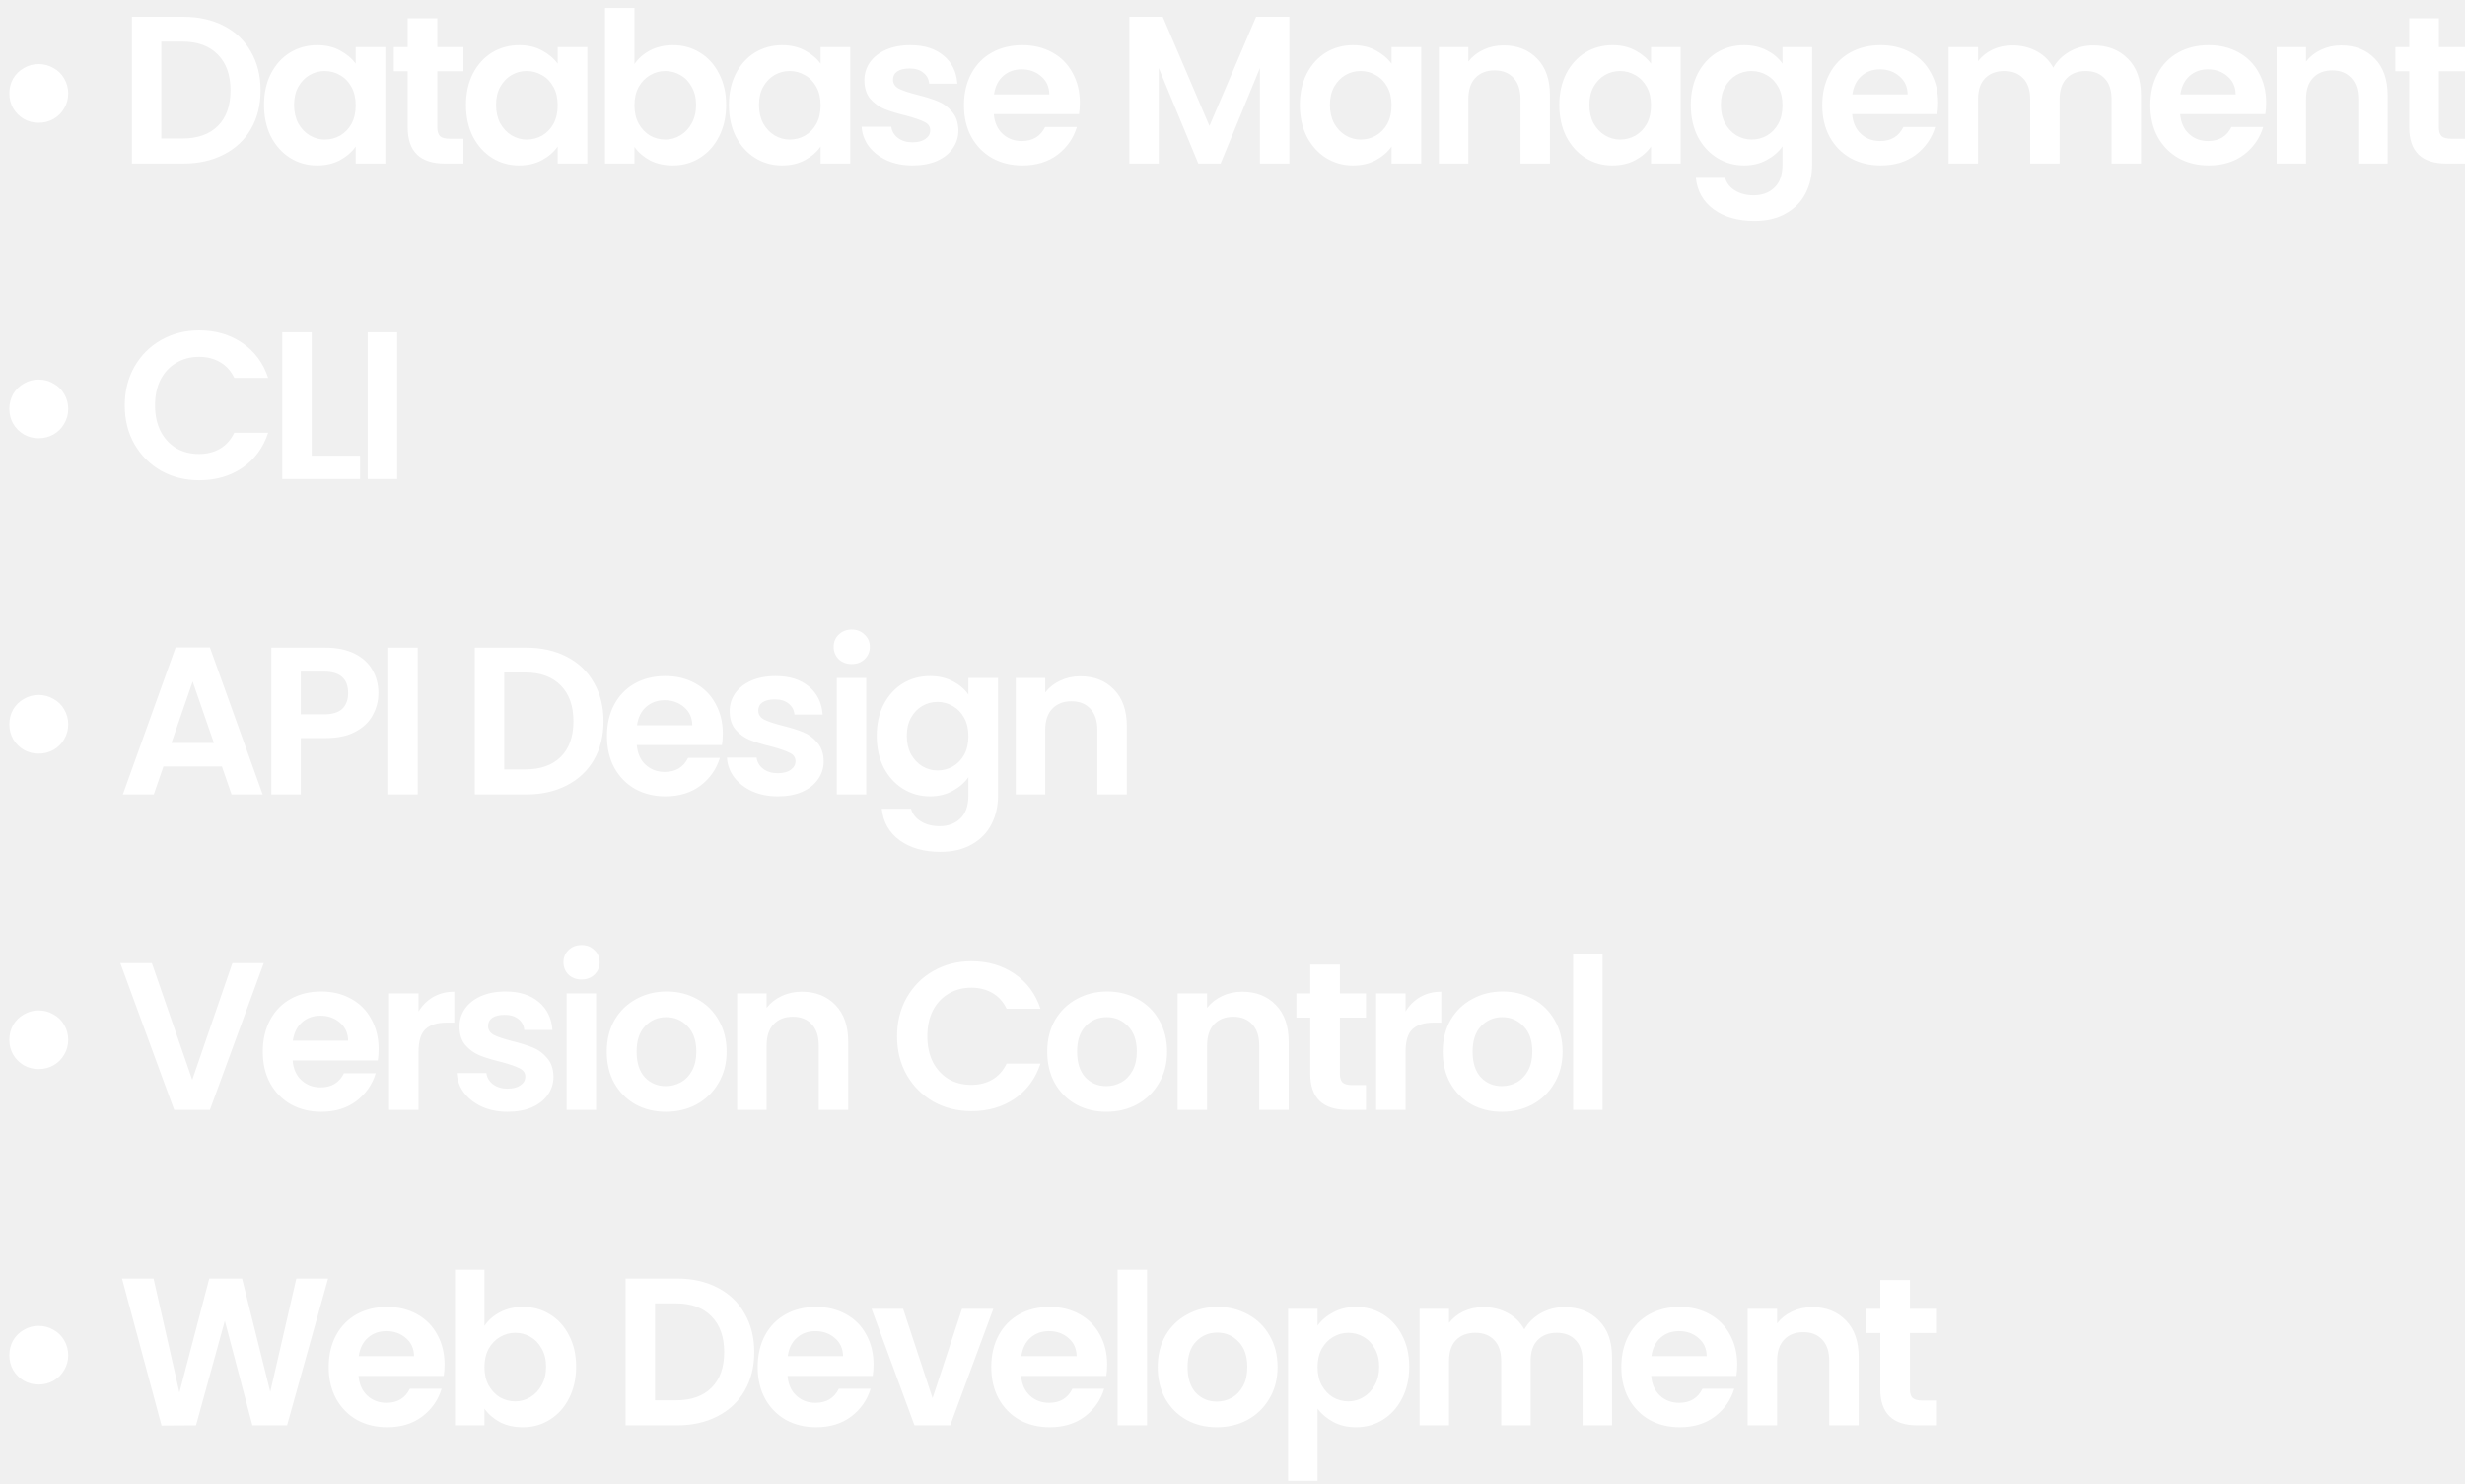
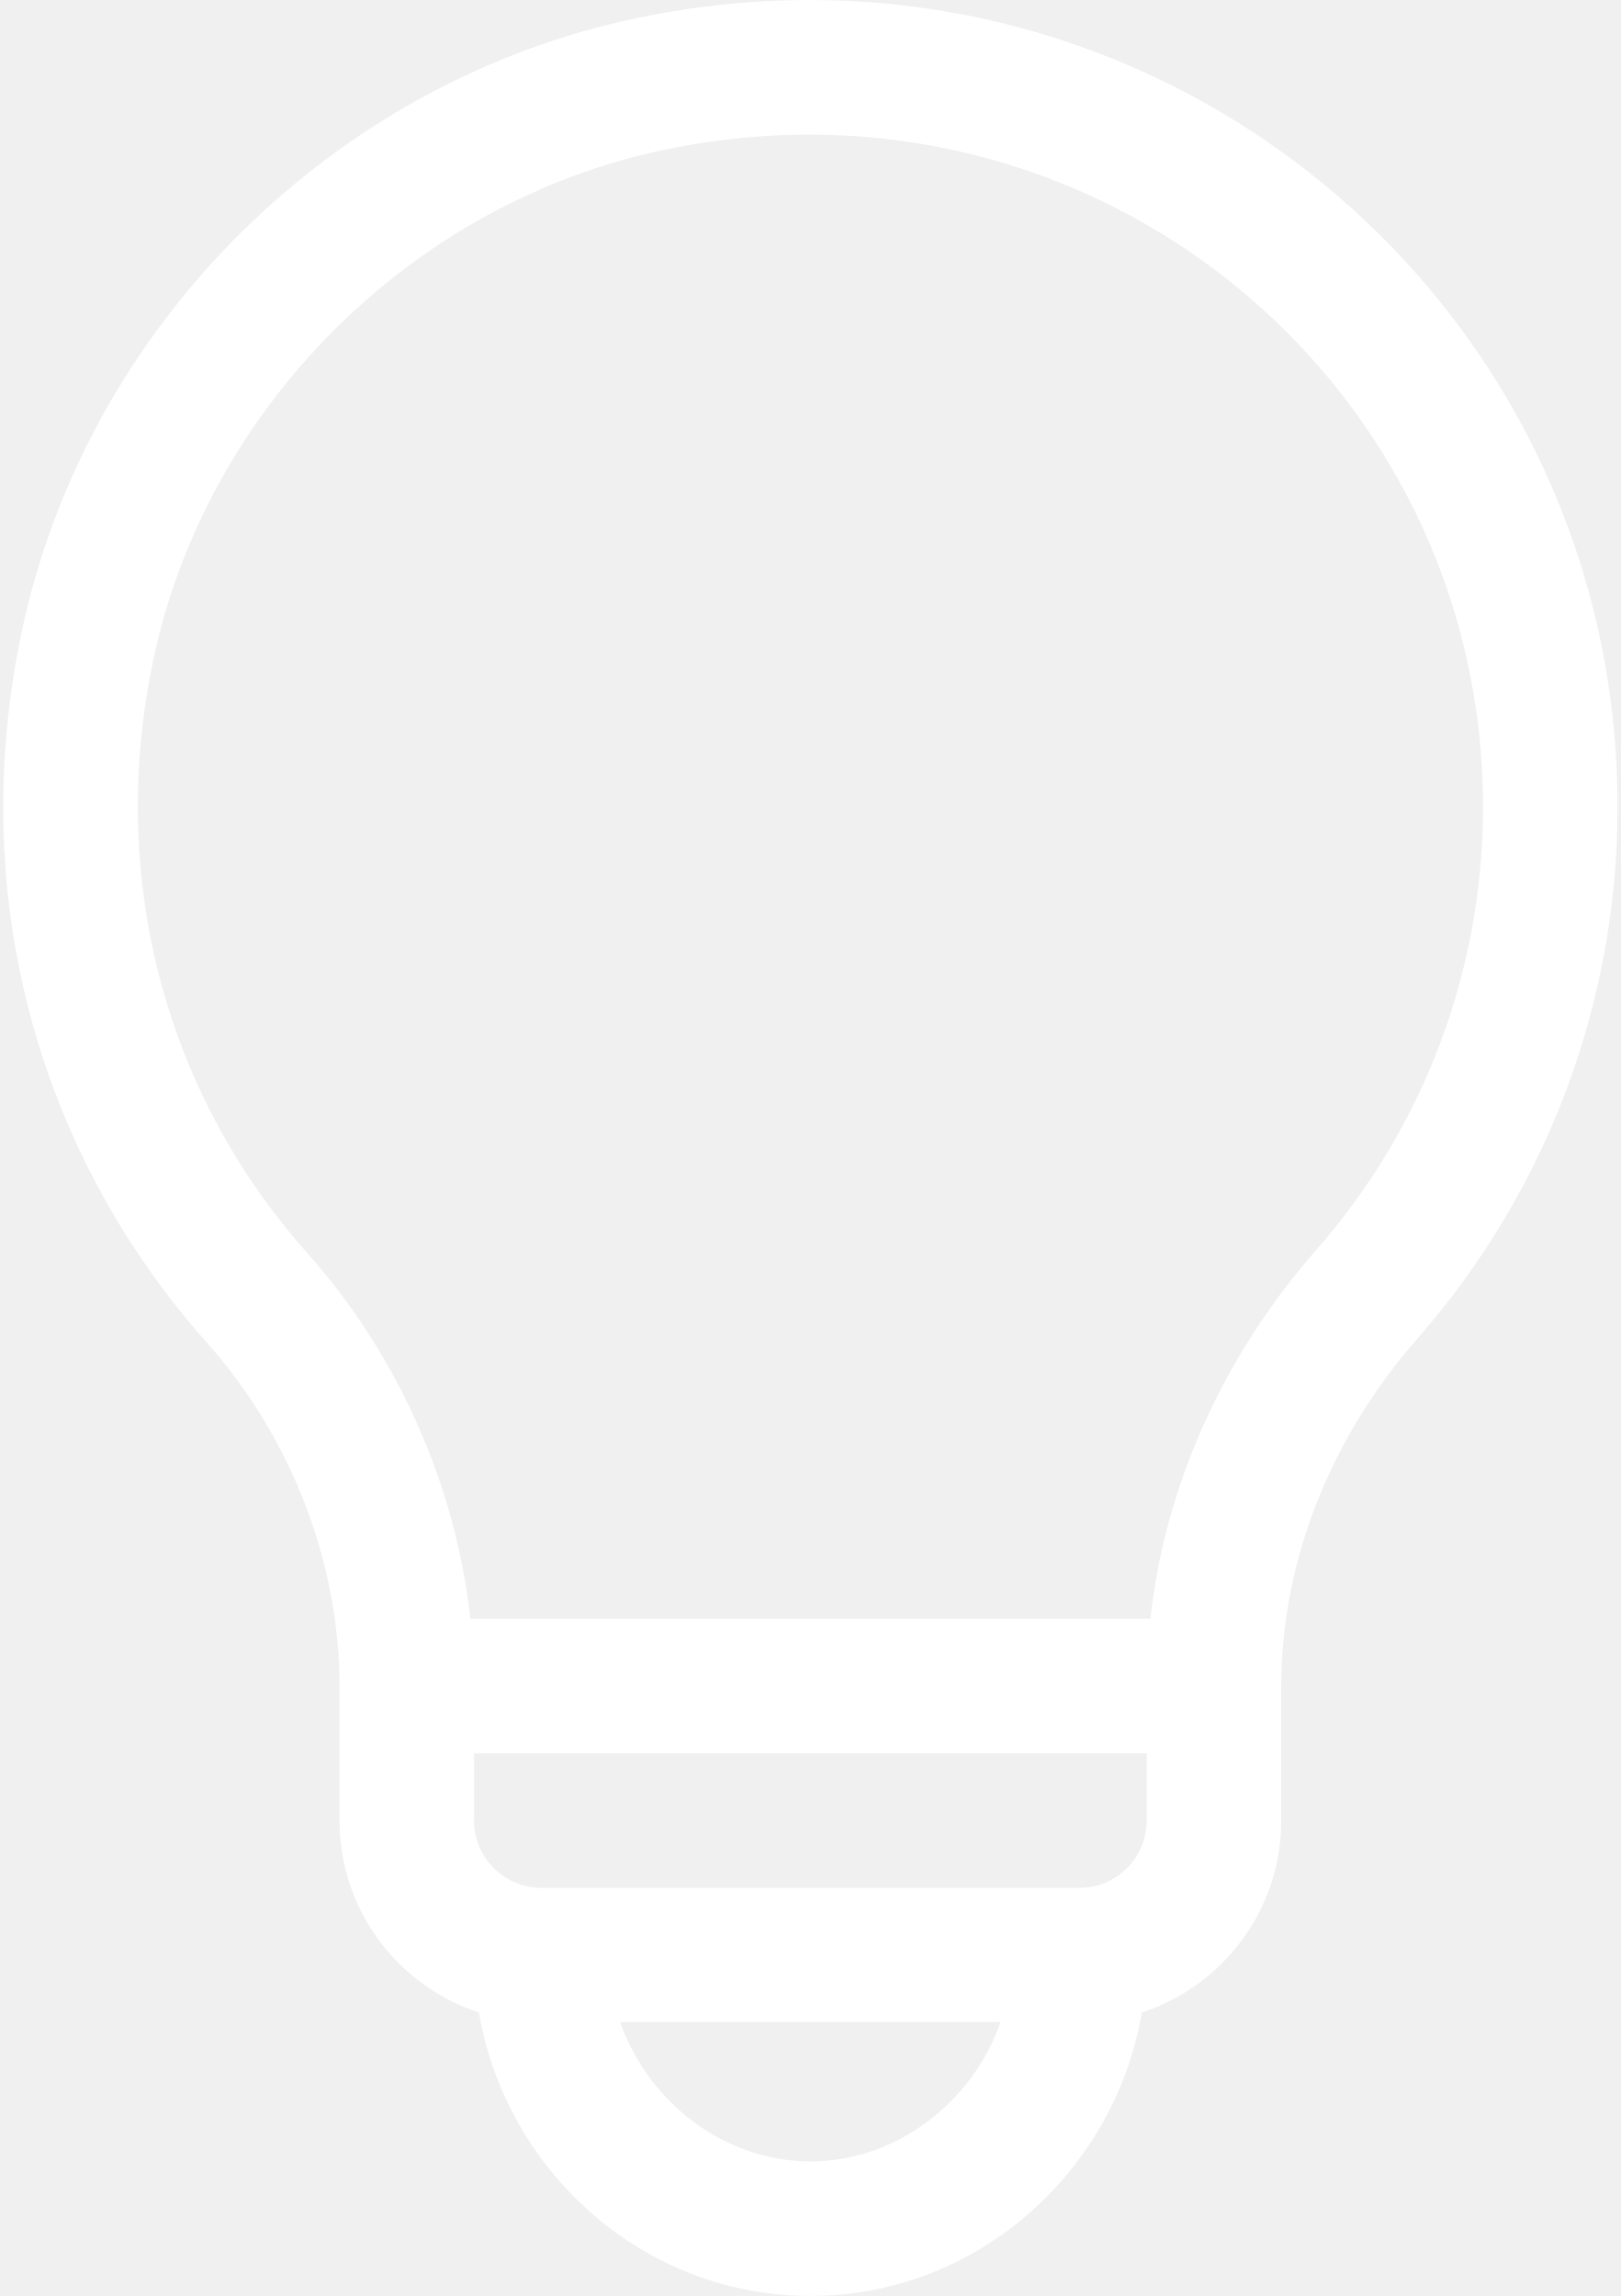
- <svg xmlns="http://www.w3.org/2000/svg" width="211" height="127" viewBox="0 0 211 127" fill="none">
-   <path d="M3.302 10.508C2.846 10.508 2.426 10.4 2.042 10.184C1.658 9.956 1.352 9.65 1.124 9.266C0.908 8.882 0.8 8.462 0.8 8.006C0.8 7.538 0.908 7.112 1.124 6.728C1.352 6.344 1.658 6.044 2.042 5.828C2.426 5.6 2.846 5.486 3.302 5.486C3.77 5.486 4.196 5.6 4.58 5.828C4.976 6.044 5.282 6.344 5.498 6.728C5.726 7.112 5.84 7.538 5.84 8.006C5.84 8.462 5.726 8.882 5.498 9.266C5.282 9.65 4.976 9.956 4.58 10.184C4.196 10.4 3.77 10.508 3.302 10.508ZM15.681 1.436C17.002 1.436 18.16 1.694 19.155 2.21C20.163 2.726 20.938 3.464 21.477 4.424C22.029 5.372 22.305 6.476 22.305 7.736C22.305 8.996 22.029 10.1 21.477 11.048C20.938 11.984 20.163 12.71 19.155 13.226C18.16 13.742 17.002 14 15.681 14H11.29V1.436H15.681ZM15.591 11.858C16.912 11.858 17.931 11.498 18.651 10.778C19.372 10.058 19.732 9.044 19.732 7.736C19.732 6.428 19.372 5.408 18.651 4.676C17.931 3.932 16.912 3.56 15.591 3.56H13.809V11.858H15.591ZM22.599 8.978C22.599 7.97 22.797 7.076 23.193 6.296C23.601 5.516 24.147 4.916 24.831 4.496C25.527 4.076 26.301 3.866 27.153 3.866C27.897 3.866 28.545 4.016 29.097 4.316C29.661 4.616 30.111 4.994 30.447 5.45V4.028H32.985V14H30.447V12.542C30.123 13.01 29.673 13.4 29.097 13.712C28.533 14.012 27.879 14.162 27.135 14.162C26.295 14.162 25.527 13.946 24.831 13.514C24.147 13.082 23.601 12.476 23.193 11.696C22.797 10.904 22.599 9.998 22.599 8.978ZM30.447 9.014C30.447 8.402 30.327 7.88 30.087 7.448C29.847 7.004 29.523 6.668 29.115 6.44C28.707 6.2 28.269 6.08 27.801 6.08C27.333 6.08 26.901 6.194 26.505 6.422C26.109 6.65 25.785 6.986 25.533 7.43C25.293 7.862 25.173 8.378 25.173 8.978C25.173 9.578 25.293 10.106 25.533 10.562C25.785 11.006 26.109 11.348 26.505 11.588C26.913 11.828 27.345 11.948 27.801 11.948C28.269 11.948 28.707 11.834 29.115 11.606C29.523 11.366 29.847 11.03 30.087 10.598C30.327 10.154 30.447 9.626 30.447 9.014ZM37.435 6.098V10.922C37.435 11.258 37.513 11.504 37.669 11.66C37.837 11.804 38.113 11.876 38.497 11.876H39.667V14H38.083C35.959 14 34.897 12.968 34.897 10.904V6.098H33.709V4.028H34.897V1.562H37.435V4.028H39.667V6.098H37.435ZM39.887 8.978C39.887 7.97 40.085 7.076 40.481 6.296C40.889 5.516 41.435 4.916 42.119 4.496C42.815 4.076 43.589 3.866 44.441 3.866C45.185 3.866 45.833 4.016 46.385 4.316C46.949 4.616 47.399 4.994 47.735 5.45V4.028H50.273V14H47.735V12.542C47.411 13.01 46.961 13.4 46.385 13.712C45.821 14.012 45.167 14.162 44.423 14.162C43.583 14.162 42.815 13.946 42.119 13.514C41.435 13.082 40.889 12.476 40.481 11.696C40.085 10.904 39.887 9.998 39.887 8.978ZM47.735 9.014C47.735 8.402 47.615 7.88 47.375 7.448C47.135 7.004 46.811 6.668 46.403 6.44C45.995 6.2 45.557 6.08 45.089 6.08C44.621 6.08 44.189 6.194 43.793 6.422C43.397 6.65 43.073 6.986 42.821 7.43C42.581 7.862 42.461 8.378 42.461 8.978C42.461 9.578 42.581 10.106 42.821 10.562C43.073 11.006 43.397 11.348 43.793 11.588C44.201 11.828 44.633 11.948 45.089 11.948C45.557 11.948 45.995 11.834 46.403 11.606C46.811 11.366 47.135 11.03 47.375 10.598C47.615 10.154 47.735 9.626 47.735 9.014ZM54.309 5.486C54.633 5.006 55.077 4.616 55.641 4.316C56.217 4.016 56.871 3.866 57.603 3.866C58.455 3.866 59.223 4.076 59.907 4.496C60.603 4.916 61.149 5.516 61.545 6.296C61.953 7.064 62.157 7.958 62.157 8.978C62.157 9.998 61.953 10.904 61.545 11.696C61.149 12.476 60.603 13.082 59.907 13.514C59.223 13.946 58.455 14.162 57.603 14.162C56.859 14.162 56.205 14.018 55.641 13.73C55.089 13.43 54.645 13.046 54.309 12.578V14H51.789V0.68H54.309V5.486ZM59.583 8.978C59.583 8.378 59.457 7.862 59.205 7.43C58.965 6.986 58.641 6.65 58.233 6.422C57.837 6.194 57.405 6.08 56.937 6.08C56.481 6.08 56.049 6.2 55.641 6.44C55.245 6.668 54.921 7.004 54.669 7.448C54.429 7.892 54.309 8.414 54.309 9.014C54.309 9.614 54.429 10.136 54.669 10.58C54.921 11.024 55.245 11.366 55.641 11.606C56.049 11.834 56.481 11.948 56.937 11.948C57.405 11.948 57.837 11.828 58.233 11.588C58.641 11.348 58.965 11.006 59.205 10.562C59.457 10.118 59.583 9.59 59.583 8.978ZM62.395 8.978C62.395 7.97 62.593 7.076 62.989 6.296C63.397 5.516 63.943 4.916 64.627 4.496C65.323 4.076 66.097 3.866 66.949 3.866C67.693 3.866 68.341 4.016 68.893 4.316C69.457 4.616 69.907 4.994 70.243 5.45V4.028H72.781V14H70.243V12.542C69.919 13.01 69.469 13.4 68.893 13.712C68.329 14.012 67.675 14.162 66.931 14.162C66.091 14.162 65.323 13.946 64.627 13.514C63.943 13.082 63.397 12.476 62.989 11.696C62.593 10.904 62.395 9.998 62.395 8.978ZM70.243 9.014C70.243 8.402 70.123 7.88 69.883 7.448C69.643 7.004 69.319 6.668 68.911 6.44C68.503 6.2 68.065 6.08 67.597 6.08C67.129 6.08 66.697 6.194 66.301 6.422C65.905 6.65 65.581 6.986 65.329 7.43C65.089 7.862 64.969 8.378 64.969 8.978C64.969 9.578 65.089 10.106 65.329 10.562C65.581 11.006 65.905 11.348 66.301 11.588C66.709 11.828 67.141 11.948 67.597 11.948C68.065 11.948 68.503 11.834 68.911 11.606C69.319 11.366 69.643 11.03 69.883 10.598C70.123 10.154 70.243 9.626 70.243 9.014ZM78.113 14.162C77.297 14.162 76.565 14.018 75.917 13.73C75.269 13.43 74.753 13.028 74.369 12.524C73.997 12.02 73.793 11.462 73.757 10.85H76.295C76.343 11.234 76.529 11.552 76.853 11.804C77.189 12.056 77.603 12.182 78.095 12.182C78.575 12.182 78.947 12.086 79.211 11.894C79.487 11.702 79.625 11.456 79.625 11.156C79.625 10.832 79.457 10.592 79.121 10.436C78.797 10.268 78.275 10.088 77.555 9.896C76.811 9.716 76.199 9.53 75.719 9.338C75.251 9.146 74.843 8.852 74.495 8.456C74.159 8.06 73.991 7.526 73.991 6.854C73.991 6.302 74.147 5.798 74.459 5.342C74.783 4.886 75.239 4.526 75.827 4.262C76.427 3.998 77.129 3.866 77.933 3.866C79.121 3.866 80.069 4.166 80.777 4.766C81.485 5.354 81.875 6.152 81.947 7.16H79.535C79.499 6.764 79.331 6.452 79.031 6.224C78.743 5.984 78.353 5.864 77.861 5.864C77.405 5.864 77.051 5.948 76.799 6.116C76.559 6.284 76.439 6.518 76.439 6.818C76.439 7.154 76.607 7.412 76.943 7.592C77.279 7.76 77.801 7.934 78.509 8.114C79.229 8.294 79.823 8.48 80.291 8.672C80.759 8.864 81.161 9.164 81.497 9.572C81.845 9.968 82.025 10.496 82.037 11.156C82.037 11.732 81.875 12.248 81.551 12.704C81.239 13.16 80.783 13.52 80.183 13.784C79.595 14.036 78.905 14.162 78.113 14.162ZM92.431 8.798C92.431 9.158 92.407 9.482 92.359 9.77H85.069C85.129 10.49 85.381 11.054 85.825 11.462C86.269 11.87 86.815 12.074 87.463 12.074C88.399 12.074 89.065 11.672 89.461 10.868H92.179C91.891 11.828 91.339 12.62 90.523 13.244C89.707 13.856 88.705 14.162 87.517 14.162C86.557 14.162 85.693 13.952 84.925 13.532C84.169 13.1 83.575 12.494 83.143 11.714C82.723 10.934 82.513 10.034 82.513 9.014C82.513 7.982 82.723 7.076 83.143 6.296C83.563 5.516 84.151 4.916 84.907 4.496C85.663 4.076 86.533 3.866 87.517 3.866C88.465 3.866 89.311 4.07 90.055 4.478C90.811 4.886 91.393 5.468 91.801 6.224C92.221 6.968 92.431 7.826 92.431 8.798ZM89.821 8.078C89.809 7.43 89.575 6.914 89.119 6.53C88.663 6.134 88.105 5.936 87.445 5.936C86.821 5.936 86.293 6.128 85.861 6.512C85.441 6.884 85.183 7.406 85.087 8.078H89.821ZM110.367 1.436V14H107.847V5.828L104.481 14H102.573L99.189 5.828V14H96.669V1.436H99.531L103.527 10.778L107.523 1.436H110.367ZM111.266 8.978C111.266 7.97 111.464 7.076 111.86 6.296C112.268 5.516 112.814 4.916 113.498 4.496C114.194 4.076 114.968 3.866 115.82 3.866C116.564 3.866 117.212 4.016 117.764 4.316C118.328 4.616 118.778 4.994 119.114 5.45V4.028H121.652V14H119.114V12.542C118.79 13.01 118.34 13.4 117.764 13.712C117.2 14.012 116.546 14.162 115.802 14.162C114.962 14.162 114.194 13.946 113.498 13.514C112.814 13.082 112.268 12.476 111.86 11.696C111.464 10.904 111.266 9.998 111.266 8.978ZM119.114 9.014C119.114 8.402 118.994 7.88 118.754 7.448C118.514 7.004 118.19 6.668 117.782 6.44C117.374 6.2 116.936 6.08 116.468 6.08C116 6.08 115.568 6.194 115.172 6.422C114.776 6.65 114.452 6.986 114.2 7.43C113.96 7.862 113.84 8.378 113.84 8.978C113.84 9.578 113.96 10.106 114.2 10.562C114.452 11.006 114.776 11.348 115.172 11.588C115.58 11.828 116.012 11.948 116.468 11.948C116.936 11.948 117.374 11.834 117.782 11.606C118.19 11.366 118.514 11.03 118.754 10.598C118.994 10.154 119.114 9.626 119.114 9.014ZM128.694 3.884C129.882 3.884 130.842 4.262 131.574 5.018C132.306 5.762 132.672 6.806 132.672 8.15V14H130.152V8.492C130.152 7.7 129.954 7.094 129.558 6.674C129.162 6.242 128.622 6.026 127.938 6.026C127.242 6.026 126.69 6.242 126.282 6.674C125.886 7.094 125.688 7.7 125.688 8.492V14H123.168V4.028H125.688V5.27C126.024 4.838 126.45 4.502 126.966 4.262C127.494 4.01 128.07 3.884 128.694 3.884ZM133.475 8.978C133.475 7.97 133.673 7.076 134.069 6.296C134.477 5.516 135.023 4.916 135.707 4.496C136.403 4.076 137.177 3.866 138.029 3.866C138.773 3.866 139.421 4.016 139.973 4.316C140.537 4.616 140.987 4.994 141.323 5.45V4.028H143.861V14H141.323V12.542C140.999 13.01 140.549 13.4 139.973 13.712C139.409 14.012 138.755 14.162 138.011 14.162C137.171 14.162 136.403 13.946 135.707 13.514C135.023 13.082 134.477 12.476 134.069 11.696C133.673 10.904 133.475 9.998 133.475 8.978ZM141.323 9.014C141.323 8.402 141.203 7.88 140.963 7.448C140.723 7.004 140.399 6.668 139.991 6.44C139.583 6.2 139.145 6.08 138.677 6.08C138.209 6.08 137.777 6.194 137.381 6.422C136.985 6.65 136.661 6.986 136.409 7.43C136.169 7.862 136.049 8.378 136.049 8.978C136.049 9.578 136.169 10.106 136.409 10.562C136.661 11.006 136.985 11.348 137.381 11.588C137.789 11.828 138.221 11.948 138.677 11.948C139.145 11.948 139.583 11.834 139.991 11.606C140.399 11.366 140.723 11.03 140.963 10.598C141.203 10.154 141.323 9.626 141.323 9.014ZM149.284 3.866C150.028 3.866 150.682 4.016 151.246 4.316C151.81 4.604 152.254 4.982 152.578 5.45V4.028H155.116V14.072C155.116 14.996 154.93 15.818 154.558 16.538C154.186 17.27 153.628 17.846 152.884 18.266C152.14 18.698 151.24 18.914 150.184 18.914C148.768 18.914 147.604 18.584 146.692 17.924C145.792 17.264 145.282 16.364 145.162 15.224H147.664C147.796 15.68 148.078 16.04 148.51 16.304C148.954 16.58 149.488 16.718 150.112 16.718C150.844 16.718 151.438 16.496 151.894 16.052C152.35 15.62 152.578 14.96 152.578 14.072V12.524C152.254 12.992 151.804 13.382 151.228 13.694C150.664 14.006 150.016 14.162 149.284 14.162C148.444 14.162 147.676 13.946 146.98 13.514C146.284 13.082 145.732 12.476 145.324 11.696C144.928 10.904 144.73 9.998 144.73 8.978C144.73 7.97 144.928 7.076 145.324 6.296C145.732 5.516 146.278 4.916 146.962 4.496C147.658 4.076 148.432 3.866 149.284 3.866ZM152.578 9.014C152.578 8.402 152.458 7.88 152.218 7.448C151.978 7.004 151.654 6.668 151.246 6.44C150.838 6.2 150.4 6.08 149.932 6.08C149.464 6.08 149.032 6.194 148.636 6.422C148.24 6.65 147.916 6.986 147.664 7.43C147.424 7.862 147.304 8.378 147.304 8.978C147.304 9.578 147.424 10.106 147.664 10.562C147.916 11.006 148.24 11.348 148.636 11.588C149.044 11.828 149.476 11.948 149.932 11.948C150.4 11.948 150.838 11.834 151.246 11.606C151.654 11.366 151.978 11.03 152.218 10.598C152.458 10.154 152.578 9.626 152.578 9.014ZM165.902 8.798C165.902 9.158 165.878 9.482 165.83 9.77H158.54C158.6 10.49 158.852 11.054 159.296 11.462C159.74 11.87 160.286 12.074 160.934 12.074C161.87 12.074 162.536 11.672 162.932 10.868H165.65C165.362 11.828 164.81 12.62 163.994 13.244C163.178 13.856 162.176 14.162 160.988 14.162C160.028 14.162 159.164 13.952 158.396 13.532C157.64 13.1 157.046 12.494 156.614 11.714C156.194 10.934 155.984 10.034 155.984 9.014C155.984 7.982 156.194 7.076 156.614 6.296C157.034 5.516 157.622 4.916 158.378 4.496C159.134 4.076 160.004 3.866 160.988 3.866C161.936 3.866 162.782 4.07 163.526 4.478C164.282 4.886 164.864 5.468 165.272 6.224C165.692 6.968 165.902 7.826 165.902 8.798ZM163.292 8.078C163.28 7.43 163.046 6.914 162.59 6.53C162.134 6.134 161.576 5.936 160.916 5.936C160.292 5.936 159.764 6.128 159.332 6.512C158.912 6.884 158.654 7.406 158.558 8.078H163.292ZM179.18 3.884C180.404 3.884 181.388 4.262 182.132 5.018C182.888 5.762 183.266 6.806 183.266 8.15V14H180.746V8.492C180.746 7.712 180.548 7.118 180.152 6.71C179.756 6.29 179.216 6.08 178.532 6.08C177.848 6.08 177.302 6.29 176.894 6.71C176.498 7.118 176.3 7.712 176.3 8.492V14H173.78V8.492C173.78 7.712 173.582 7.118 173.186 6.71C172.79 6.29 172.25 6.08 171.566 6.08C170.87 6.08 170.318 6.29 169.91 6.71C169.514 7.118 169.316 7.712 169.316 8.492V14H166.796V4.028H169.316V5.234C169.64 4.814 170.054 4.484 170.558 4.244C171.074 4.004 171.638 3.884 172.25 3.884C173.03 3.884 173.726 4.052 174.338 4.388C174.95 4.712 175.424 5.18 175.76 5.792C176.084 5.216 176.552 4.754 177.164 4.406C177.788 4.058 178.46 3.884 179.18 3.884ZM193.982 8.798C193.982 9.158 193.958 9.482 193.91 9.77H186.62C186.68 10.49 186.932 11.054 187.376 11.462C187.82 11.87 188.366 12.074 189.014 12.074C189.95 12.074 190.616 11.672 191.012 10.868H193.73C193.442 11.828 192.89 12.62 192.074 13.244C191.258 13.856 190.256 14.162 189.068 14.162C188.108 14.162 187.244 13.952 186.476 13.532C185.72 13.1 185.126 12.494 184.694 11.714C184.274 10.934 184.064 10.034 184.064 9.014C184.064 7.982 184.274 7.076 184.694 6.296C185.114 5.516 185.702 4.916 186.458 4.496C187.214 4.076 188.084 3.866 189.068 3.866C190.016 3.866 190.862 4.07 191.606 4.478C192.362 4.886 192.944 5.468 193.352 6.224C193.772 6.968 193.982 7.826 193.982 8.798ZM191.372 8.078C191.36 7.43 191.126 6.914 190.67 6.53C190.214 6.134 189.656 5.936 188.996 5.936C188.372 5.936 187.844 6.128 187.412 6.512C186.992 6.884 186.734 7.406 186.638 8.078H191.372ZM200.403 3.884C201.591 3.884 202.551 4.262 203.283 5.018C204.015 5.762 204.381 6.806 204.381 8.15V14H201.861V8.492C201.861 7.7 201.663 7.094 201.267 6.674C200.871 6.242 200.331 6.026 199.647 6.026C198.951 6.026 198.399 6.242 197.991 6.674C197.595 7.094 197.397 7.7 197.397 8.492V14H194.877V4.028H197.397V5.27C197.733 4.838 198.159 4.502 198.675 4.262C199.203 4.01 199.779 3.884 200.403 3.884ZM208.766 6.098V10.922C208.766 11.258 208.844 11.504 209 11.66C209.168 11.804 209.444 11.876 209.828 11.876H210.998V14H209.414C207.29 14 206.228 12.968 206.228 10.904V6.098H205.04V4.028H206.228V1.562H208.766V4.028H210.998V6.098H208.766ZM3.302 37.508C2.846 37.508 2.426 37.4 2.042 37.184C1.658 36.956 1.352 36.65 1.124 36.266C0.908 35.882 0.8 35.462 0.8 35.006C0.8 34.538 0.908 34.112 1.124 33.728C1.352 33.344 1.658 33.044 2.042 32.828C2.426 32.6 2.846 32.486 3.302 32.486C3.77 32.486 4.196 32.6 4.58 32.828C4.976 33.044 5.282 33.344 5.498 33.728C5.726 34.112 5.84 34.538 5.84 35.006C5.84 35.462 5.726 35.882 5.498 36.266C5.282 36.65 4.976 36.956 4.58 37.184C4.196 37.4 3.77 37.508 3.302 37.508ZM10.678 34.7C10.678 33.464 10.954 32.36 11.505 31.388C12.069 30.404 12.832 29.642 13.791 29.102C14.764 28.55 15.85 28.274 17.049 28.274C18.453 28.274 19.683 28.634 20.739 29.354C21.796 30.074 22.534 31.07 22.953 32.342H20.055C19.767 31.742 19.36 31.292 18.831 30.992C18.316 30.692 17.715 30.542 17.032 30.542C16.299 30.542 15.646 30.716 15.069 31.064C14.505 31.4 14.062 31.88 13.738 32.504C13.425 33.128 13.27 33.86 13.27 34.7C13.27 35.528 13.425 36.26 13.738 36.896C14.062 37.52 14.505 38.006 15.069 38.354C15.646 38.69 16.299 38.858 17.032 38.858C17.715 38.858 18.316 38.708 18.831 38.408C19.36 38.096 19.767 37.64 20.055 37.04H22.953C22.534 38.324 21.796 39.326 20.739 40.046C19.695 40.754 18.465 41.108 17.049 41.108C15.85 41.108 14.764 40.838 13.791 40.298C12.832 39.746 12.069 38.984 11.505 38.012C10.954 37.04 10.678 35.936 10.678 34.7ZM26.681 39.002H30.821V41H24.161V28.436H26.681V39.002ZM33.998 28.436V41H31.478V28.436H33.998ZM3.302 64.508C2.846 64.508 2.426 64.4 2.042 64.184C1.658 63.956 1.352 63.65 1.124 63.266C0.908 62.882 0.8 62.462 0.8 62.006C0.8 61.538 0.908 61.112 1.124 60.728C1.352 60.344 1.658 60.044 2.042 59.828C2.426 59.6 2.846 59.486 3.302 59.486C3.77 59.486 4.196 59.6 4.58 59.828C4.976 60.044 5.282 60.344 5.498 60.728C5.726 61.112 5.84 61.538 5.84 62.006C5.84 62.462 5.726 62.882 5.498 63.266C5.282 63.65 4.976 63.956 4.58 64.184C4.196 64.4 3.77 64.508 3.302 64.508ZM18.994 65.606H13.989L13.162 68H10.515L15.034 55.418H17.968L22.485 68H19.822L18.994 65.606ZM18.309 63.59L16.491 58.334L14.674 63.59H18.309ZM32.391 59.324C32.391 59.996 32.229 60.626 31.905 61.214C31.593 61.802 31.095 62.276 30.411 62.636C29.739 62.996 28.887 63.176 27.855 63.176H25.749V68H23.229V55.436H27.855C28.827 55.436 29.655 55.604 30.339 55.94C31.023 56.276 31.533 56.738 31.869 57.326C32.217 57.914 32.391 58.58 32.391 59.324ZM27.747 61.142C28.443 61.142 28.959 60.986 29.295 60.674C29.631 60.35 29.799 59.9 29.799 59.324C29.799 58.1 29.115 57.488 27.747 57.488H25.749V61.142H27.747ZM35.755 55.436V68H33.235V55.436H35.755ZM45.036 55.436C46.356 55.436 47.514 55.694 48.51 56.21C49.518 56.726 50.292 57.464 50.832 58.424C51.384 59.372 51.66 60.476 51.66 61.736C51.66 62.996 51.384 64.1 50.832 65.048C50.292 65.984 49.518 66.71 48.51 67.226C47.514 67.742 46.356 68 45.036 68H40.644V55.436H45.036ZM44.946 65.858C46.266 65.858 47.286 65.498 48.006 64.778C48.726 64.058 49.086 63.044 49.086 61.736C49.086 60.428 48.726 59.408 48.006 58.676C47.286 57.932 46.266 57.56 44.946 57.56H43.164V65.858H44.946ZM61.872 62.798C61.872 63.158 61.848 63.482 61.8 63.77H54.51C54.57 64.49 54.822 65.054 55.266 65.462C55.71 65.87 56.256 66.074 56.904 66.074C57.84 66.074 58.506 65.672 58.902 64.868H61.62C61.332 65.828 60.78 66.62 59.964 67.244C59.148 67.856 58.146 68.162 56.958 68.162C55.998 68.162 55.134 67.952 54.366 67.532C53.61 67.1 53.016 66.494 52.584 65.714C52.164 64.934 51.954 64.034 51.954 63.014C51.954 61.982 52.164 61.076 52.584 60.296C53.004 59.516 53.592 58.916 54.348 58.496C55.104 58.076 55.974 57.866 56.958 57.866C57.906 57.866 58.752 58.07 59.496 58.478C60.252 58.886 60.834 59.468 61.242 60.224C61.662 60.968 61.872 61.826 61.872 62.798ZM59.262 62.078C59.25 61.43 59.016 60.914 58.56 60.53C58.104 60.134 57.546 59.936 56.886 59.936C56.262 59.936 55.734 60.128 55.302 60.512C54.882 60.884 54.624 61.406 54.528 62.078H59.262ZM66.582 68.162C65.766 68.162 65.034 68.018 64.386 67.73C63.738 67.43 63.222 67.028 62.838 66.524C62.466 66.02 62.262 65.462 62.226 64.85H64.764C64.812 65.234 64.998 65.552 65.322 65.804C65.658 66.056 66.072 66.182 66.564 66.182C67.044 66.182 67.416 66.086 67.68 65.894C67.956 65.702 68.094 65.456 68.094 65.156C68.094 64.832 67.926 64.592 67.59 64.436C67.266 64.268 66.744 64.088 66.024 63.896C65.28 63.716 64.668 63.53 64.188 63.338C63.72 63.146 63.312 62.852 62.964 62.456C62.628 62.06 62.46 61.526 62.46 60.854C62.46 60.302 62.616 59.798 62.928 59.342C63.252 58.886 63.708 58.526 64.296 58.262C64.896 57.998 65.598 57.866 66.402 57.866C67.59 57.866 68.538 58.166 69.246 58.766C69.954 59.354 70.344 60.152 70.416 61.16H68.004C67.968 60.764 67.8 60.452 67.5 60.224C67.212 59.984 66.822 59.864 66.33 59.864C65.874 59.864 65.52 59.948 65.268 60.116C65.028 60.284 64.908 60.518 64.908 60.818C64.908 61.154 65.076 61.412 65.412 61.592C65.748 61.76 66.27 61.934 66.978 62.114C67.698 62.294 68.292 62.48 68.76 62.672C69.228 62.864 69.63 63.164 69.966 63.572C70.314 63.968 70.494 64.496 70.506 65.156C70.506 65.732 70.344 66.248 70.02 66.704C69.708 67.16 69.252 67.52 68.652 67.784C68.064 68.036 67.374 68.162 66.582 68.162ZM72.908 56.84C72.464 56.84 72.092 56.702 71.792 56.426C71.504 56.138 71.36 55.784 71.36 55.364C71.36 54.944 71.504 54.596 71.792 54.32C72.092 54.032 72.464 53.888 72.908 53.888C73.352 53.888 73.718 54.032 74.006 54.32C74.306 54.596 74.456 54.944 74.456 55.364C74.456 55.784 74.306 56.138 74.006 56.426C73.718 56.702 73.352 56.84 72.908 56.84ZM74.15 58.028V68H71.63V58.028H74.15ZM79.6 57.866C80.344 57.866 80.998 58.016 81.562 58.316C82.126 58.604 82.57 58.982 82.894 59.45V58.028H85.432V68.072C85.432 68.996 85.246 69.818 84.874 70.538C84.502 71.27 83.944 71.846 83.2 72.266C82.456 72.698 81.556 72.914 80.5 72.914C79.084 72.914 77.92 72.584 77.008 71.924C76.108 71.264 75.598 70.364 75.478 69.224H77.98C78.112 69.68 78.394 70.04 78.826 70.304C79.27 70.58 79.804 70.718 80.428 70.718C81.16 70.718 81.754 70.496 82.21 70.052C82.666 69.62 82.894 68.96 82.894 68.072V66.524C82.57 66.992 82.12 67.382 81.544 67.694C80.98 68.006 80.332 68.162 79.6 68.162C78.76 68.162 77.992 67.946 77.296 67.514C76.6 67.082 76.048 66.476 75.64 65.696C75.244 64.904 75.046 63.998 75.046 62.978C75.046 61.97 75.244 61.076 75.64 60.296C76.048 59.516 76.594 58.916 77.278 58.496C77.974 58.076 78.748 57.866 79.6 57.866ZM82.894 63.014C82.894 62.402 82.774 61.88 82.534 61.448C82.294 61.004 81.97 60.668 81.562 60.44C81.154 60.2 80.716 60.08 80.248 60.08C79.78 60.08 79.348 60.194 78.952 60.422C78.556 60.65 78.232 60.986 77.98 61.43C77.74 61.862 77.62 62.378 77.62 62.978C77.62 63.578 77.74 64.106 77.98 64.562C78.232 65.006 78.556 65.348 78.952 65.588C79.36 65.828 79.792 65.948 80.248 65.948C80.716 65.948 81.154 65.834 81.562 65.606C81.97 65.366 82.294 65.03 82.534 64.598C82.774 64.154 82.894 63.626 82.894 63.014ZM92.475 57.884C93.663 57.884 94.623 58.262 95.355 59.018C96.087 59.762 96.453 60.806 96.453 62.15V68H93.933V62.492C93.933 61.7 93.735 61.094 93.339 60.674C92.943 60.242 92.403 60.026 91.719 60.026C91.023 60.026 90.471 60.242 90.063 60.674C89.667 61.094 89.469 61.7 89.469 62.492V68H86.949V58.028H89.469V59.27C89.805 58.838 90.231 58.502 90.747 58.262C91.275 58.01 91.851 57.884 92.475 57.884ZM3.302 91.508C2.846 91.508 2.426 91.4 2.042 91.184C1.658 90.956 1.352 90.65 1.124 90.266C0.908 89.882 0.8 89.462 0.8 89.006C0.8 88.538 0.908 88.112 1.124 87.728C1.352 87.344 1.658 87.044 2.042 86.828C2.426 86.6 2.846 86.486 3.302 86.486C3.77 86.486 4.196 86.6 4.58 86.828C4.976 87.044 5.282 87.344 5.498 87.728C5.726 88.112 5.84 88.538 5.84 89.006C5.84 89.462 5.726 89.882 5.498 90.266C5.282 90.65 4.976 90.956 4.58 91.184C4.196 91.4 3.77 91.508 3.302 91.508ZM22.576 82.436L17.968 95H14.908L10.3 82.436H12.999L16.456 92.426L19.893 82.436H22.576ZM32.411 89.798C32.411 90.158 32.387 90.482 32.339 90.77H25.049C25.109 91.49 25.361 92.054 25.805 92.462C26.249 92.87 26.795 93.074 27.443 93.074C28.379 93.074 29.045 92.672 29.441 91.868H32.159C31.871 92.828 31.319 93.62 30.503 94.244C29.687 94.856 28.685 95.162 27.497 95.162C26.537 95.162 25.673 94.952 24.905 94.532C24.149 94.1 23.555 93.494 23.123 92.714C22.703 91.934 22.493 91.034 22.493 90.014C22.493 88.982 22.703 88.076 23.123 87.296C23.543 86.516 24.131 85.916 24.887 85.496C25.643 85.076 26.513 84.866 27.497 84.866C28.445 84.866 29.291 85.07 30.035 85.478C30.791 85.886 31.373 86.468 31.781 87.224C32.201 87.968 32.411 88.826 32.411 89.798ZM29.801 89.078C29.789 88.43 29.555 87.914 29.099 87.53C28.643 87.134 28.085 86.936 27.425 86.936C26.801 86.936 26.273 87.128 25.841 87.512C25.421 87.884 25.163 88.406 25.067 89.078H29.801ZM35.826 86.576C36.15 86.048 36.57 85.634 37.086 85.334C37.614 85.034 38.214 84.884 38.886 84.884V87.53H38.22C37.428 87.53 36.828 87.716 36.42 88.088C36.024 88.46 35.826 89.108 35.826 90.032V95H33.306V85.028H35.826V86.576ZM43.454 95.162C42.638 95.162 41.906 95.018 41.258 94.73C40.61 94.43 40.094 94.028 39.71 93.524C39.338 93.02 39.134 92.462 39.098 91.85H41.636C41.684 92.234 41.87 92.552 42.194 92.804C42.53 93.056 42.944 93.182 43.436 93.182C43.916 93.182 44.288 93.086 44.552 92.894C44.828 92.702 44.966 92.456 44.966 92.156C44.966 91.832 44.798 91.592 44.462 91.436C44.138 91.268 43.616 91.088 42.896 90.896C42.152 90.716 41.54 90.53 41.06 90.338C40.592 90.146 40.184 89.852 39.836 89.456C39.5 89.06 39.332 88.526 39.332 87.854C39.332 87.302 39.488 86.798 39.8 86.342C40.124 85.886 40.58 85.526 41.168 85.262C41.768 84.998 42.47 84.866 43.274 84.866C44.462 84.866 45.41 85.166 46.118 85.766C46.826 86.354 47.216 87.152 47.288 88.16H44.876C44.84 87.764 44.672 87.452 44.372 87.224C44.084 86.984 43.694 86.864 43.202 86.864C42.746 86.864 42.392 86.948 42.14 87.116C41.9 87.284 41.78 87.518 41.78 87.818C41.78 88.154 41.948 88.412 42.284 88.592C42.62 88.76 43.142 88.934 43.85 89.114C44.57 89.294 45.164 89.48 45.632 89.672C46.1 89.864 46.502 90.164 46.838 90.572C47.186 90.968 47.366 91.496 47.378 92.156C47.378 92.732 47.216 93.248 46.892 93.704C46.58 94.16 46.124 94.52 45.524 94.784C44.936 95.036 44.246 95.162 43.454 95.162ZM49.78 83.84C49.336 83.84 48.964 83.702 48.664 83.426C48.376 83.138 48.232 82.784 48.232 82.364C48.232 81.944 48.376 81.596 48.664 81.32C48.964 81.032 49.336 80.888 49.78 80.888C50.224 80.888 50.59 81.032 50.878 81.32C51.178 81.596 51.328 81.944 51.328 82.364C51.328 82.784 51.178 83.138 50.878 83.426C50.59 83.702 50.224 83.84 49.78 83.84ZM51.022 85.028V95H48.502V85.028H51.022ZM56.995 95.162C56.035 95.162 55.17 94.952 54.403 94.532C53.635 94.1 53.029 93.494 52.584 92.714C52.153 91.934 51.937 91.034 51.937 90.014C51.937 88.994 52.158 88.094 52.602 87.314C53.059 86.534 53.676 85.934 54.456 85.514C55.236 85.082 56.106 84.866 57.066 84.866C58.026 84.866 58.897 85.082 59.676 85.514C60.456 85.934 61.069 86.534 61.513 87.314C61.968 88.094 62.197 88.994 62.197 90.014C62.197 91.034 61.962 91.934 61.495 92.714C61.038 93.494 60.414 94.1 59.623 94.532C58.843 94.952 57.967 95.162 56.995 95.162ZM56.995 92.966C57.45 92.966 57.877 92.858 58.273 92.642C58.681 92.414 59.005 92.078 59.245 91.634C59.484 91.19 59.605 90.65 59.605 90.014C59.605 89.066 59.352 88.34 58.849 87.836C58.356 87.32 57.751 87.062 57.031 87.062C56.31 87.062 55.705 87.32 55.212 87.836C54.733 88.34 54.492 89.066 54.492 90.014C54.492 90.962 54.727 91.694 55.194 92.21C55.675 92.714 56.275 92.966 56.995 92.966ZM68.626 84.884C69.814 84.884 70.774 85.262 71.506 86.018C72.238 86.762 72.604 87.806 72.604 89.15V95H70.084V89.492C70.084 88.7 69.886 88.094 69.49 87.674C69.094 87.242 68.554 87.026 67.87 87.026C67.174 87.026 66.622 87.242 66.214 87.674C65.818 88.094 65.62 88.7 65.62 89.492V95H63.1V85.028H65.62V86.27C65.956 85.838 66.382 85.502 66.898 85.262C67.426 85.01 68.002 84.884 68.626 84.884ZM76.787 88.7C76.787 87.464 77.063 86.36 77.615 85.388C78.179 84.404 78.941 83.642 79.901 83.102C80.873 82.55 81.959 82.274 83.159 82.274C84.563 82.274 85.793 82.634 86.849 83.354C87.905 84.074 88.643 85.07 89.063 86.342H86.165C85.877 85.742 85.469 85.292 84.941 84.992C84.425 84.692 83.825 84.542 83.141 84.542C82.409 84.542 81.755 84.716 81.179 85.064C80.615 85.4 80.171 85.88 79.847 86.504C79.535 87.128 79.379 87.86 79.379 88.7C79.379 89.528 79.535 90.26 79.847 90.896C80.171 91.52 80.615 92.006 81.179 92.354C81.755 92.69 82.409 92.858 83.141 92.858C83.825 92.858 84.425 92.708 84.941 92.408C85.469 92.096 85.877 91.64 86.165 91.04H89.063C88.643 92.324 87.905 93.326 86.849 94.046C85.805 94.754 84.575 95.108 83.159 95.108C81.959 95.108 80.873 94.838 79.901 94.298C78.941 93.746 78.179 92.984 77.615 92.012C77.063 91.04 76.787 89.936 76.787 88.7ZM94.699 95.162C93.739 95.162 92.875 94.952 92.107 94.532C91.339 94.1 90.733 93.494 90.289 92.714C89.857 91.934 89.641 91.034 89.641 90.014C89.641 88.994 89.863 88.094 90.307 87.314C90.763 86.534 91.381 85.934 92.161 85.514C92.941 85.082 93.811 84.866 94.771 84.866C95.731 84.866 96.601 85.082 97.381 85.514C98.161 85.934 98.773 86.534 99.217 87.314C99.673 88.094 99.901 88.994 99.901 90.014C99.901 91.034 99.667 91.934 99.199 92.714C98.743 93.494 98.119 94.1 97.327 94.532C96.547 94.952 95.671 95.162 94.699 95.162ZM94.699 92.966C95.155 92.966 95.581 92.858 95.977 92.642C96.385 92.414 96.709 92.078 96.949 91.634C97.189 91.19 97.309 90.65 97.309 90.014C97.309 89.066 97.057 88.34 96.553 87.836C96.061 87.32 95.455 87.062 94.735 87.062C94.015 87.062 93.409 87.32 92.917 87.836C92.437 88.34 92.197 89.066 92.197 90.014C92.197 90.962 92.431 91.694 92.899 92.21C93.379 92.714 93.979 92.966 94.699 92.966ZM106.33 84.884C107.518 84.884 108.478 85.262 109.21 86.018C109.942 86.762 110.308 87.806 110.308 89.15V95H107.788V89.492C107.788 88.7 107.59 88.094 107.194 87.674C106.798 87.242 106.258 87.026 105.574 87.026C104.878 87.026 104.326 87.242 103.918 87.674C103.522 88.094 103.324 88.7 103.324 89.492V95H100.804V85.028H103.324V86.27C103.66 85.838 104.086 85.502 104.602 85.262C105.13 85.01 105.706 84.884 106.33 84.884ZM114.694 87.098V91.922C114.694 92.258 114.772 92.504 114.928 92.66C115.096 92.804 115.372 92.876 115.756 92.876H116.926V95H115.342C113.218 95 112.156 93.968 112.156 91.904V87.098H110.968V85.028H112.156V82.562H114.694V85.028H116.926V87.098H114.694ZM120.313 86.576C120.637 86.048 121.057 85.634 121.573 85.334C122.101 85.034 122.701 84.884 123.373 84.884V87.53H122.707C121.915 87.53 121.315 87.716 120.907 88.088C120.511 88.46 120.313 89.108 120.313 90.032V95H117.793V85.028H120.313V86.576ZM128.554 95.162C127.594 95.162 126.73 94.952 125.962 94.532C125.194 94.1 124.588 93.494 124.144 92.714C123.712 91.934 123.496 91.034 123.496 90.014C123.496 88.994 123.718 88.094 124.162 87.314C124.618 86.534 125.236 85.934 126.016 85.514C126.796 85.082 127.666 84.866 128.626 84.866C129.586 84.866 130.456 85.082 131.236 85.514C132.016 85.934 132.628 86.534 133.072 87.314C133.528 88.094 133.756 88.994 133.756 90.014C133.756 91.034 133.522 91.934 133.054 92.714C132.598 93.494 131.974 94.1 131.182 94.532C130.402 94.952 129.526 95.162 128.554 95.162ZM128.554 92.966C129.01 92.966 129.436 92.858 129.832 92.642C130.24 92.414 130.564 92.078 130.804 91.634C131.044 91.19 131.164 90.65 131.164 90.014C131.164 89.066 130.912 88.34 130.408 87.836C129.916 87.32 129.31 87.062 128.59 87.062C127.87 87.062 127.264 87.32 126.772 87.836C126.292 88.34 126.052 89.066 126.052 90.014C126.052 90.962 126.286 91.694 126.754 92.21C127.234 92.714 127.834 92.966 128.554 92.966ZM137.179 81.68V95H134.659V81.68H137.179ZM3.302 118.508C2.846 118.508 2.426 118.4 2.042 118.184C1.658 117.956 1.352 117.65 1.124 117.266C0.908 116.882 0.8 116.462 0.8 116.006C0.8 115.538 0.908 115.112 1.124 114.728C1.352 114.344 1.658 114.044 2.042 113.828C2.426 113.6 2.846 113.486 3.302 113.486C3.77 113.486 4.196 113.6 4.58 113.828C4.976 114.044 5.282 114.344 5.498 114.728C5.726 115.112 5.84 115.538 5.84 116.006C5.84 116.462 5.726 116.882 5.498 117.266C5.282 117.65 4.976 117.956 4.58 118.184C4.196 118.4 3.77 118.508 3.302 118.508ZM28.084 109.436L24.573 122H21.604L19.245 113.054L16.779 122L13.828 122.018L10.444 109.436H13.143L15.357 119.192L17.913 109.436H20.721L23.134 119.138L25.366 109.436H28.084ZM38.054 116.798C38.054 117.158 38.03 117.482 37.982 117.77H30.692C30.752 118.49 31.004 119.054 31.448 119.462C31.892 119.87 32.438 120.074 33.086 120.074C34.022 120.074 34.688 119.672 35.084 118.868H37.802C37.514 119.828 36.962 120.62 36.146 121.244C35.33 121.856 34.328 122.162 33.14 122.162C32.18 122.162 31.316 121.952 30.548 121.532C29.792 121.1 29.198 120.494 28.766 119.714C28.346 118.934 28.136 118.034 28.136 117.014C28.136 115.982 28.346 115.076 28.766 114.296C29.186 113.516 29.774 112.916 30.53 112.496C31.286 112.076 32.156 111.866 33.14 111.866C34.088 111.866 34.934 112.07 35.678 112.478C36.434 112.886 37.016 113.468 37.424 114.224C37.844 114.968 38.054 115.826 38.054 116.798ZM35.444 116.078C35.432 115.43 35.198 114.914 34.742 114.53C34.286 114.134 33.728 113.936 33.068 113.936C32.444 113.936 31.916 114.128 31.484 114.512C31.064 114.884 30.806 115.406 30.71 116.078H35.444ZM41.468 113.486C41.792 113.006 42.236 112.616 42.8 112.316C43.376 112.016 44.03 111.866 44.762 111.866C45.614 111.866 46.382 112.076 47.066 112.496C47.762 112.916 48.308 113.516 48.704 114.296C49.112 115.064 49.316 115.958 49.316 116.978C49.316 117.998 49.112 118.904 48.704 119.696C48.308 120.476 47.762 121.082 47.066 121.514C46.382 121.946 45.614 122.162 44.762 122.162C44.018 122.162 43.364 122.018 42.8 121.73C42.248 121.43 41.804 121.046 41.468 120.578V122H38.948V108.68H41.468V113.486ZM46.742 116.978C46.742 116.378 46.616 115.862 46.364 115.43C46.124 114.986 45.8 114.65 45.392 114.422C44.996 114.194 44.564 114.08 44.096 114.08C43.64 114.08 43.208 114.2 42.8 114.44C42.404 114.668 42.08 115.004 41.828 115.448C41.588 115.892 41.468 116.414 41.468 117.014C41.468 117.614 41.588 118.136 41.828 118.58C42.08 119.024 42.404 119.366 42.8 119.606C43.208 119.834 43.64 119.948 44.096 119.948C44.564 119.948 44.996 119.828 45.392 119.588C45.8 119.348 46.124 119.006 46.364 118.562C46.616 118.118 46.742 117.59 46.742 116.978ZM57.939 109.436C59.259 109.436 60.417 109.694 61.413 110.21C62.421 110.726 63.195 111.464 63.735 112.424C64.287 113.372 64.563 114.476 64.563 115.736C64.563 116.996 64.287 118.1 63.735 119.048C63.195 119.984 62.421 120.71 61.413 121.226C60.417 121.742 59.259 122 57.939 122H53.547V109.436H57.939ZM57.849 119.858C59.169 119.858 60.189 119.498 60.909 118.778C61.629 118.058 61.989 117.044 61.989 115.736C61.989 114.428 61.629 113.408 60.909 112.676C60.189 111.932 59.169 111.56 57.849 111.56H56.067V119.858H57.849ZM74.774 116.798C74.774 117.158 74.75 117.482 74.702 117.77H67.412C67.472 118.49 67.724 119.054 68.168 119.462C68.612 119.87 69.158 120.074 69.806 120.074C70.742 120.074 71.408 119.672 71.804 118.868H74.522C74.234 119.828 73.682 120.62 72.866 121.244C72.05 121.856 71.048 122.162 69.86 122.162C68.9 122.162 68.036 121.952 67.268 121.532C66.512 121.1 65.918 120.494 65.486 119.714C65.066 118.934 64.856 118.034 64.856 117.014C64.856 115.982 65.066 115.076 65.486 114.296C65.906 113.516 66.494 112.916 67.25 112.496C68.006 112.076 68.876 111.866 69.86 111.866C70.808 111.866 71.654 112.07 72.398 112.478C73.154 112.886 73.736 113.468 74.144 114.224C74.564 114.968 74.774 115.826 74.774 116.798ZM72.164 116.078C72.152 115.43 71.918 114.914 71.462 114.53C71.006 114.134 70.448 113.936 69.788 113.936C69.164 113.936 68.636 114.128 68.204 114.512C67.784 114.884 67.526 115.406 67.43 116.078H72.164ZM79.826 119.678L82.346 112.028H85.028L81.338 122H78.278L74.606 112.028H77.306L79.826 119.678ZM94.769 116.798C94.769 117.158 94.745 117.482 94.697 117.77H87.407C87.467 118.49 87.719 119.054 88.163 119.462C88.607 119.87 89.153 120.074 89.801 120.074C90.737 120.074 91.403 119.672 91.799 118.868H94.517C94.229 119.828 93.677 120.62 92.861 121.244C92.045 121.856 91.043 122.162 89.855 122.162C88.895 122.162 88.031 121.952 87.263 121.532C86.507 121.1 85.913 120.494 85.481 119.714C85.061 118.934 84.851 118.034 84.851 117.014C84.851 115.982 85.061 115.076 85.481 114.296C85.901 113.516 86.489 112.916 87.245 112.496C88.001 112.076 88.871 111.866 89.855 111.866C90.803 111.866 91.649 112.07 92.393 112.478C93.149 112.886 93.731 113.468 94.139 114.224C94.559 114.968 94.769 115.826 94.769 116.798ZM92.159 116.078C92.147 115.43 91.913 114.914 91.457 114.53C91.001 114.134 90.443 113.936 89.783 113.936C89.159 113.936 88.631 114.128 88.199 114.512C87.779 114.884 87.521 115.406 87.425 116.078H92.159ZM98.183 108.68V122H95.663V108.68H98.183ZM104.156 122.162C103.196 122.162 102.332 121.952 101.564 121.532C100.796 121.1 100.19 120.494 99.746 119.714C99.314 118.934 99.098 118.034 99.098 117.014C99.098 115.994 99.32 115.094 99.764 114.314C100.22 113.534 100.838 112.934 101.618 112.514C102.398 112.082 103.268 111.866 104.228 111.866C105.188 111.866 106.058 112.082 106.838 112.514C107.618 112.934 108.23 113.534 108.674 114.314C109.13 115.094 109.358 115.994 109.358 117.014C109.358 118.034 109.124 118.934 108.656 119.714C108.2 120.494 107.576 121.1 106.784 121.532C106.004 121.952 105.128 122.162 104.156 122.162ZM104.156 119.966C104.612 119.966 105.038 119.858 105.434 119.642C105.842 119.414 106.166 119.078 106.406 118.634C106.646 118.19 106.766 117.65 106.766 117.014C106.766 116.066 106.514 115.34 106.01 114.836C105.518 114.32 104.912 114.062 104.192 114.062C103.472 114.062 102.866 114.32 102.374 114.836C101.894 115.34 101.654 116.066 101.654 117.014C101.654 117.962 101.888 118.694 102.356 119.21C102.836 119.714 103.436 119.966 104.156 119.966ZM112.781 113.468C113.105 113.012 113.549 112.634 114.113 112.334C114.689 112.022 115.343 111.866 116.075 111.866C116.927 111.866 117.695 112.076 118.379 112.496C119.075 112.916 119.621 113.516 120.017 114.296C120.425 115.064 120.629 115.958 120.629 116.978C120.629 117.998 120.425 118.904 120.017 119.696C119.621 120.476 119.075 121.082 118.379 121.514C117.695 121.946 116.927 122.162 116.075 122.162C115.343 122.162 114.695 122.012 114.131 121.712C113.579 121.412 113.129 121.034 112.781 120.578V126.752H110.261V112.028H112.781V113.468ZM118.055 116.978C118.055 116.378 117.929 115.862 117.677 115.43C117.437 114.986 117.113 114.65 116.705 114.422C116.309 114.194 115.877 114.08 115.409 114.08C114.953 114.08 114.521 114.2 114.113 114.44C113.717 114.668 113.393 115.004 113.141 115.448C112.901 115.892 112.781 116.414 112.781 117.014C112.781 117.614 112.901 118.136 113.141 118.58C113.393 119.024 113.717 119.366 114.113 119.606C114.521 119.834 114.953 119.948 115.409 119.948C115.877 119.948 116.309 119.828 116.705 119.588C117.113 119.348 117.437 119.006 117.677 118.562C117.929 118.118 118.055 117.59 118.055 116.978ZM133.9 111.884C135.124 111.884 136.108 112.262 136.852 113.018C137.608 113.762 137.986 114.806 137.986 116.15V122H135.466V116.492C135.466 115.712 135.268 115.118 134.872 114.71C134.476 114.29 133.936 114.08 133.252 114.08C132.568 114.08 132.022 114.29 131.614 114.71C131.218 115.118 131.02 115.712 131.02 116.492V122H128.5V116.492C128.5 115.712 128.302 115.118 127.906 114.71C127.51 114.29 126.97 114.08 126.286 114.08C125.59 114.08 125.038 114.29 124.63 114.71C124.234 115.118 124.036 115.712 124.036 116.492V122H121.516V112.028H124.036V113.234C124.36 112.814 124.774 112.484 125.278 112.244C125.794 112.004 126.358 111.884 126.97 111.884C127.75 111.884 128.446 112.052 129.058 112.388C129.67 112.712 130.144 113.18 130.48 113.792C130.804 113.216 131.272 112.754 131.884 112.406C132.508 112.058 133.18 111.884 133.9 111.884ZM148.702 116.798C148.702 117.158 148.678 117.482 148.63 117.77H141.34C141.4 118.49 141.652 119.054 142.096 119.462C142.54 119.87 143.086 120.074 143.734 120.074C144.67 120.074 145.336 119.672 145.732 118.868H148.45C148.162 119.828 147.61 120.62 146.794 121.244C145.978 121.856 144.976 122.162 143.788 122.162C142.828 122.162 141.964 121.952 141.196 121.532C140.44 121.1 139.846 120.494 139.414 119.714C138.994 118.934 138.784 118.034 138.784 117.014C138.784 115.982 138.994 115.076 139.414 114.296C139.834 113.516 140.422 112.916 141.178 112.496C141.934 112.076 142.804 111.866 143.788 111.866C144.736 111.866 145.582 112.07 146.326 112.478C147.082 112.886 147.664 113.468 148.072 114.224C148.492 114.968 148.702 115.826 148.702 116.798ZM146.092 116.078C146.08 115.43 145.846 114.914 145.39 114.53C144.934 114.134 144.376 113.936 143.716 113.936C143.092 113.936 142.564 114.128 142.132 114.512C141.712 114.884 141.454 115.406 141.358 116.078H146.092ZM155.122 111.884C156.31 111.884 157.27 112.262 158.002 113.018C158.734 113.762 159.1 114.806 159.1 116.15V122H156.58V116.492C156.58 115.7 156.382 115.094 155.986 114.674C155.59 114.242 155.05 114.026 154.366 114.026C153.67 114.026 153.118 114.242 152.71 114.674C152.314 115.094 152.116 115.7 152.116 116.492V122H149.596V112.028H152.116V113.27C152.452 112.838 152.878 112.502 153.394 112.262C153.922 112.01 154.498 111.884 155.122 111.884ZM163.486 114.098V118.922C163.486 119.258 163.564 119.504 163.72 119.66C163.888 119.804 164.164 119.876 164.548 119.876H165.718V122H164.134C162.01 122 160.948 120.968 160.948 118.904V114.098H159.76V112.028H160.948V109.562H163.486V112.028H165.718V114.098H163.486Z" fill="white" />
+ <svg xmlns="http://www.w3.org/2000/svg" width="72" height="102" viewBox="0 0 72 102" fill="none">
+   <path d="M28.298 0.802C14.797 3.623 3.85 14.466 0.969 28.05C-1.463 39.522 1.534 51.039 9.192 59.648C12.936 63.856 15.083 69.411 15.083 74.904V80.88C15.083 84.857 17.686 88.235 21.277 89.405C22.458 96.382 28.514 101.997 36.001 101.997C43.485 101.997 49.543 96.384 50.724 89.405C54.315 88.235 56.919 84.857 56.919 80.88V74.903C56.919 69.4 59.072 63.912 62.983 59.45C68.707 52.92 71.86 44.541 71.86 35.857C71.86 13.232 51.151 -3.972 28.298 0.802ZM36.001 96.021C32.159 96.021 28.791 93.378 27.547 89.825H44.453C43.21 93.378 39.842 96.021 36.001 96.021ZM50.942 80.88C50.942 82.528 49.601 83.868 47.954 83.868H24.047C22.4 83.868 21.059 82.528 21.059 80.88V77.892H50.942V80.88ZM58.489 55.511C54.321 60.266 51.757 65.999 51.106 71.915H20.895C20.245 65.996 17.688 60.206 13.658 55.676C7.276 48.501 4.782 38.883 6.816 29.29C9.19 18.091 18.314 8.994 29.52 6.653C48.65 2.655 65.883 17.021 65.883 35.857C65.883 43.091 63.257 50.071 58.489 55.511Z" fill="white" />
</svg>
